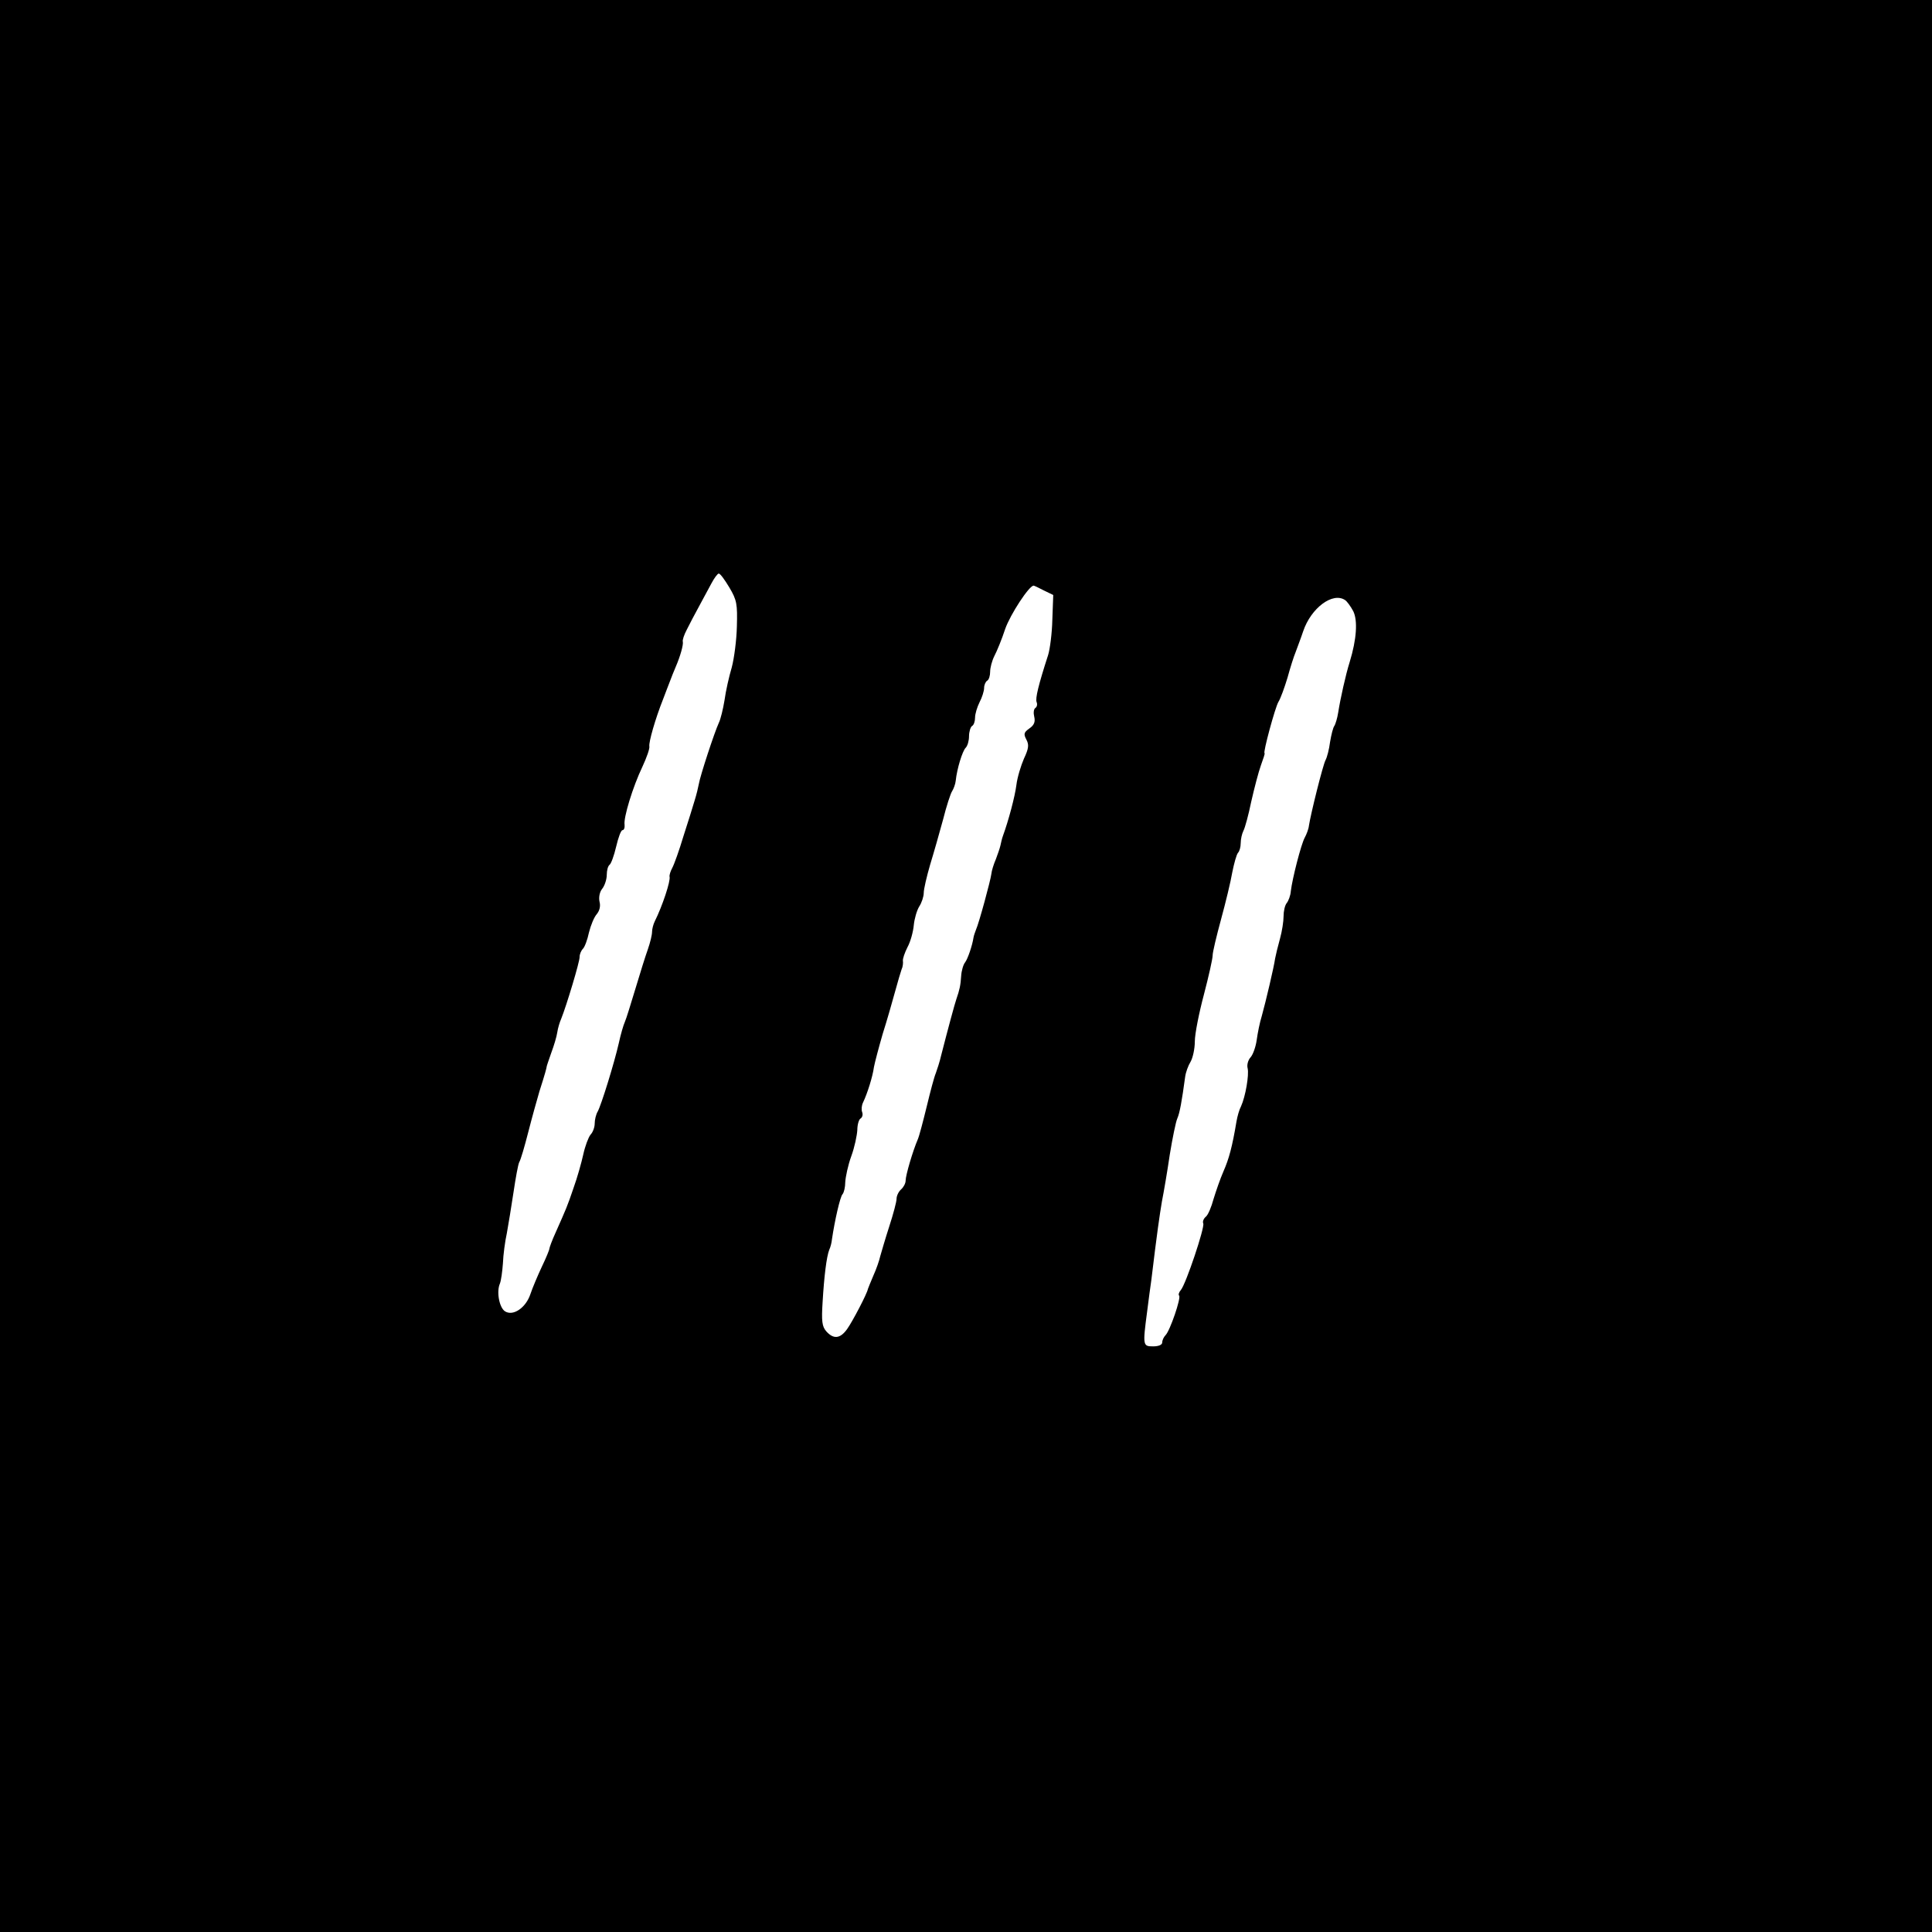
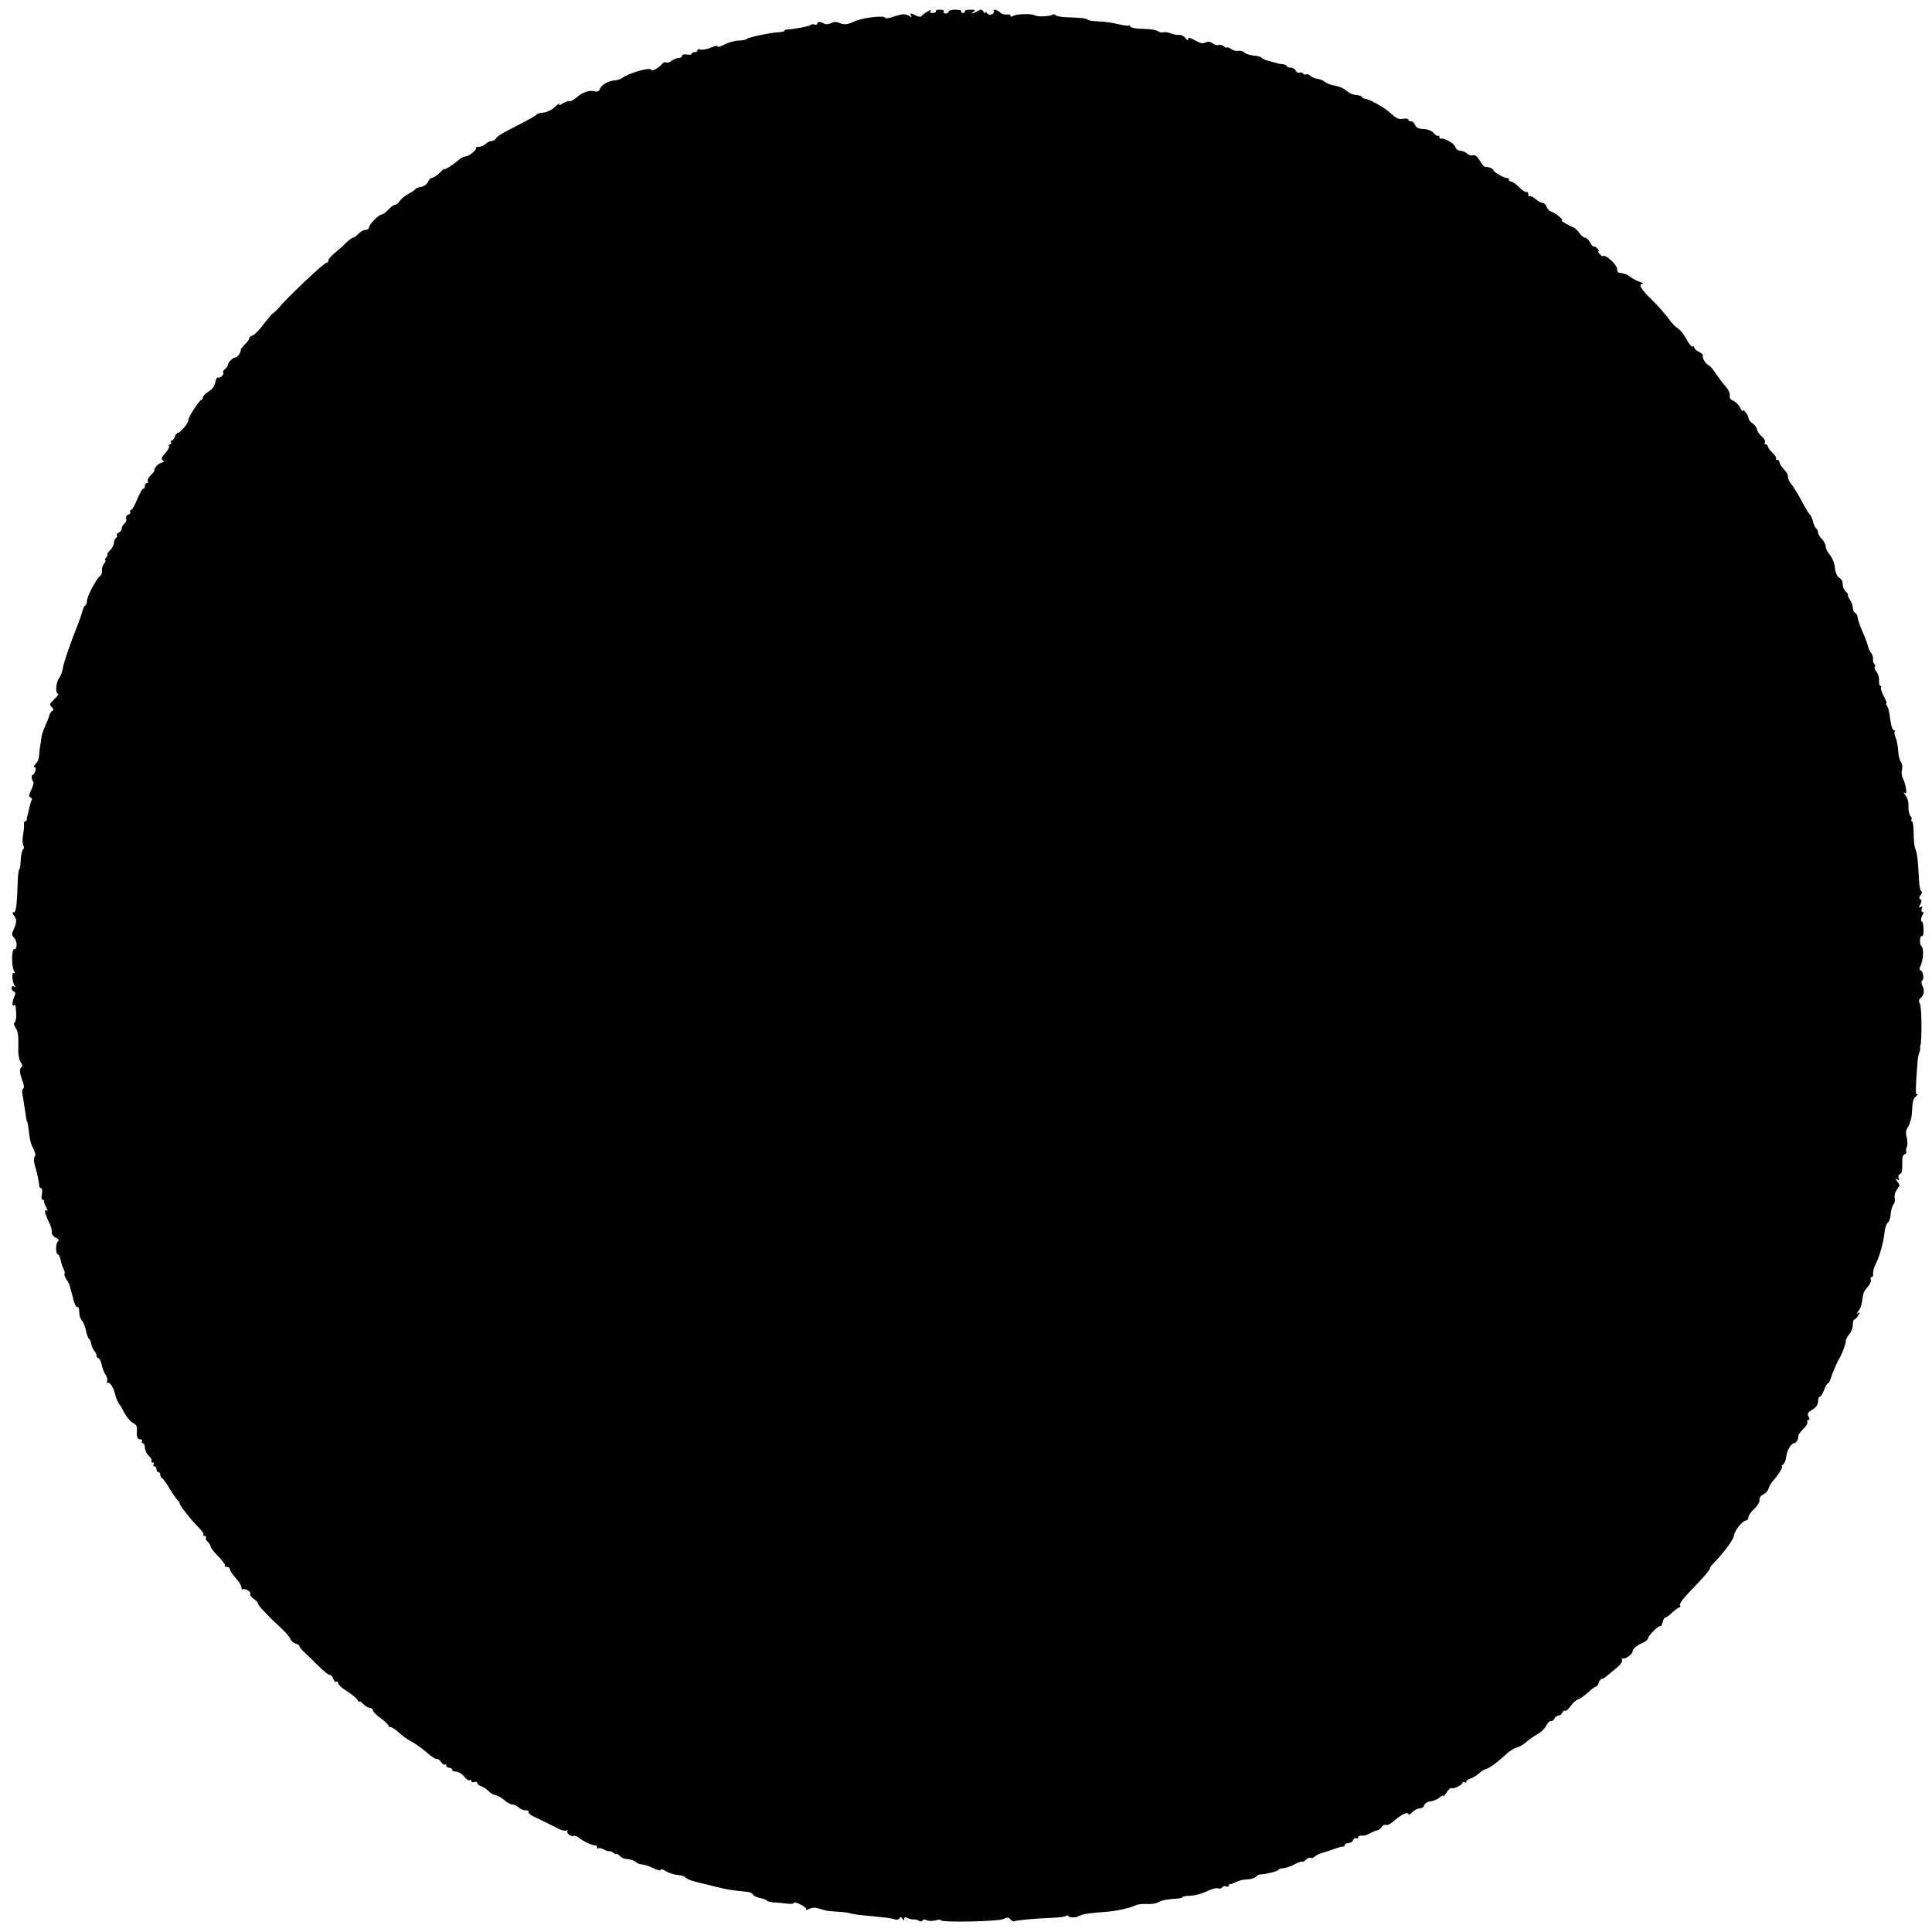
- <svg xmlns="http://www.w3.org/2000/svg" version="1.0" width="640pt" height="640pt" viewBox="0 0 640 640" preserveAspectRatio="xMidYMid meet">
-   <g transform="translate(0,640) scale(0.1,-0.1)" fill="#000000" stroke="none">
-     <path d="M0 3200 l0 -3200 3200 0 3200 0 0 3200 0 3200 -3200 0 -3200 0 0 -3200z m2416 1254 c25 -42 27 -55 25 -129 -1 -45 -9 -106 -17 -136 -9 -30 -20 -79 -24 -109 -5 -30 -13 -63 -19 -75 -14 -30 -62 -176 -66 -202 -2 -11 -8 -36 -14 -55 -5 -18 -22 -71 -37 -118 -14 -47 -31 -94 -37 -105 -6 -11 -10 -24 -9 -29 4 -14 -24 -98 -49 -148 -5 -10 -9 -26 -9 -35 0 -10 -6 -35 -14 -58 -8 -22 -26 -80 -41 -130 -15 -49 -30 -99 -35 -110 -5 -11 -14 -42 -20 -70 -15 -66 -58 -205 -70 -227 -6 -10 -10 -28 -10 -40 0 -12 -6 -29 -14 -37 -7 -9 -18 -38 -24 -66 -6 -27 -20 -77 -32 -110 -21 -62 -24 -68 -59 -147 -12 -26 -21 -51 -21 -54 0 -4 -11 -31 -25 -60 -14 -30 -31 -70 -38 -91 -15 -45 -57 -74 -84 -57 -19 12 -29 65 -17 92 4 10 8 40 10 67 1 28 7 73 13 100 5 28 15 88 22 135 7 47 15 92 19 100 5 8 18 53 30 100 12 47 29 108 37 135 19 59 24 79 24 82 0 2 7 22 15 45 9 24 18 54 20 68 2 14 8 34 13 45 17 42 62 191 61 205 0 9 5 21 11 27 6 6 15 30 20 54 6 24 17 51 26 61 9 11 13 26 9 41 -3 14 0 32 9 43 8 10 15 31 15 46 0 15 4 29 9 33 5 3 15 30 22 60 7 30 16 55 21 55 5 0 8 8 7 18 -4 23 27 125 59 192 14 30 25 61 23 68 -2 14 19 89 46 157 8 22 19 49 23 60 4 11 12 31 18 45 16 37 26 74 24 84 -2 5 4 23 13 40 16 31 18 36 48 91 9 17 24 45 34 63 9 17 20 32 24 32 5 0 20 -21 35 -46z m1042 -10 l31 -15 -3 -82 c-1 -45 -8 -98 -14 -117 -32 -99 -43 -144 -38 -156 3 -7 1 -16 -4 -19 -6 -4 -7 -17 -4 -29 4 -17 0 -28 -16 -39 -18 -13 -20 -18 -10 -37 9 -17 8 -29 -8 -63 -10 -23 -22 -62 -25 -87 -5 -39 -26 -118 -45 -170 -3 -8 -6 -22 -8 -31 -2 -9 -9 -29 -15 -45 -7 -16 -14 -38 -15 -49 -3 -23 -41 -163 -51 -185 -3 -8 -7 -19 -8 -25 -4 -27 -19 -71 -28 -83 -6 -7 -12 -28 -13 -45 -2 -31 -5 -45 -16 -77 -5 -14 -28 -99 -50 -185 -5 -22 -14 -49 -18 -60 -5 -11 -18 -60 -30 -110 -12 -49 -25 -99 -30 -110 -16 -37 -40 -118 -40 -136 0 -9 -7 -22 -15 -29 -8 -7 -15 -21 -15 -31 0 -10 -11 -51 -24 -91 -13 -40 -26 -85 -30 -99 -3 -14 -13 -43 -23 -65 -9 -21 -17 -41 -18 -44 -2 -14 -51 -108 -69 -133 -23 -32 -45 -34 -69 -7 -14 16 -16 34 -12 97 5 85 13 150 22 173 4 8 8 24 9 35 9 61 27 141 35 149 5 6 9 24 9 40 1 17 9 56 20 86 11 30 19 69 20 87 0 17 5 35 11 38 6 4 8 13 5 21 -3 8 -2 22 3 32 14 29 32 86 36 117 3 16 16 65 29 110 14 44 32 107 41 140 9 33 19 67 22 75 4 8 5 21 4 27 -1 7 6 27 15 45 10 18 19 51 21 73 2 21 10 49 18 62 8 12 15 33 15 45 0 13 10 55 21 93 12 39 31 106 43 150 11 44 25 87 30 94 5 8 11 24 12 35 4 39 22 98 33 109 6 6 11 23 11 38 0 15 5 31 10 34 6 3 10 16 10 28 0 12 7 35 15 51 8 15 15 37 15 47 0 10 5 21 10 24 6 3 10 17 10 30 0 13 6 36 14 52 8 15 25 56 36 90 17 48 79 143 94 143 2 0 17 -7 34 -16z m998 -32 c6 -4 18 -20 27 -37 15 -31 11 -93 -12 -168 -13 -41 -31 -122 -38 -167 -3 -19 -9 -39 -13 -45 -4 -5 -10 -29 -14 -53 -3 -24 -10 -51 -15 -60 -9 -17 -49 -178 -55 -217 -1 -11 -8 -29 -14 -40 -12 -22 -41 -135 -46 -177 -1 -15 -8 -33 -14 -40 -6 -8 -10 -27 -10 -43 0 -17 -5 -50 -12 -75 -7 -25 -14 -54 -16 -65 -4 -29 -31 -143 -44 -190 -7 -22 -14 -58 -17 -80 -3 -22 -12 -48 -20 -57 -9 -10 -13 -26 -10 -37 5 -22 -7 -93 -22 -126 -6 -11 -12 -33 -15 -50 -14 -84 -25 -124 -43 -165 -11 -25 -25 -66 -33 -92 -7 -26 -18 -53 -26 -59 -7 -6 -11 -16 -8 -22 5 -14 -57 -199 -74 -220 -7 -8 -9 -16 -6 -19 7 -7 -30 -116 -45 -131 -6 -6 -11 -17 -11 -24 0 -8 -12 -13 -30 -13 -34 0 -35 2 -20 115 5 39 11 86 14 105 19 158 27 212 35 260 6 30 18 100 26 155 9 55 20 109 25 120 8 18 15 57 26 138 2 15 10 37 18 50 7 12 14 42 14 67 0 25 14 95 30 155 16 61 29 119 29 130 0 11 13 65 28 120 15 55 32 125 37 155 6 30 14 59 19 65 5 5 9 19 9 32 0 13 4 31 9 41 5 9 17 53 26 97 10 44 24 98 32 120 8 22 14 40 12 40 -6 0 35 152 46 170 7 11 20 47 30 80 9 33 21 71 27 85 5 14 17 45 25 69 26 77 98 131 139 103z" />
+ <svg xmlns="http://www.w3.org/2000/svg" version="1.0" width="1000pt" height="1000pt" viewBox="0 0 1000 1000" preserveAspectRatio="xMidYMid meet">
+   <g transform="translate(0,1000) scale(0.1,-0.1)" fill="#000000" stroke="none">
+     <path d="M4795 9937 c-11 -7 -23 -16 -26 -21 -4 -4 -16 -3 -27 3 -27 14 -35 14 -26 -1 5 -7 3 -8 -7 -2 -23 14 -38 13 -82 -2 -23 -8 -43 -11 -45 -6 -4 14 -114 1 -158 -18 -40 -19 -54 -20 -86 -6 -9 4 -26 2 -37 -4 -12 -6 -27 -7 -34 -3 -19 12 -37 12 -37 1 0 -6 -6 -8 -14 -5 -7 3 -17 2 -22 -3 -8 -7 -83 -21 -121 -23 -7 0 -13 -3 -13 -7 0 -3 -15 -6 -32 -7 -45 -3 -155 -26 -164 -35 -4 -5 -23 -8 -41 -8 -19 0 -52 -9 -74 -21 -23 -11 -38 -16 -34 -10 3 7 -12 4 -34 -5 -23 -9 -48 -14 -56 -10 -8 3 -15 1 -15 -4 0 -6 -7 -10 -15 -10 -8 0 -15 -4 -15 -9 0 -4 -11 -6 -25 -3 -15 2 -25 0 -25 -7 0 -6 -8 -11 -17 -11 -10 0 -27 -7 -37 -15 -10 -8 -23 -12 -29 -8 -6 3 -15 -1 -21 -9 -15 -20 -56 -41 -56 -29 0 16 -119 -18 -148 -42 -8 -6 -25 -12 -38 -13 -34 -1 -73 -24 -79 -45 -4 -11 -12 -15 -25 -12 -29 8 -63 -3 -95 -31 -16 -14 -33 -22 -37 -20 -5 3 -20 -2 -35 -11 -17 -12 -23 -13 -18 -4 5 8 -5 2 -22 -14 -17 -16 -43 -28 -61 -30 -18 -1 -32 -5 -32 -8 0 -3 -37 -25 -82 -48 -109 -56 -122 -64 -131 -78 -4 -7 -15 -13 -23 -13 -9 0 -22 -7 -30 -15 -9 -8 -25 -15 -36 -15 -12 0 -18 -3 -15 -6 8 -8 -37 -44 -55 -44 -8 0 -23 -8 -34 -18 -26 -23 -74 -54 -74 -47 0 3 -11 -6 -25 -20 -14 -14 -31 -25 -38 -25 -7 0 -17 -10 -22 -22 -6 -12 -21 -23 -35 -25 -13 -2 -27 -7 -30 -12 -3 -4 -18 -15 -35 -24 -16 -8 -37 -25 -45 -36 -8 -12 -19 -21 -25 -21 -7 0 -22 -11 -35 -25 -13 -14 -28 -25 -34 -25 -15 0 -66 -52 -66 -67 0 -7 -8 -13 -18 -13 -11 0 -27 -9 -37 -20 -10 -11 -22 -20 -27 -20 -5 0 -22 -12 -37 -27 -15 -16 -42 -39 -59 -53 -18 -14 -32 -31 -32 -37 0 -7 -4 -13 -10 -13 -13 0 -195 -172 -246 -232 -12 -14 -26 -27 -30 -29 -5 -2 -27 -28 -49 -56 -21 -29 -47 -56 -57 -59 -10 -3 -18 -10 -18 -15 0 -6 -11 -21 -25 -34 -13 -14 -22 -25 -19 -25 2 0 0 -9 -6 -20 -6 -11 -15 -20 -21 -20 -13 0 -39 -25 -39 -38 0 -5 -7 -15 -15 -22 -9 -7 -13 -15 -10 -18 8 -8 -16 -32 -26 -26 -5 3 -12 -9 -15 -26 -4 -19 -17 -37 -35 -47 -16 -10 -29 -23 -29 -30 0 -7 -4 -13 -8 -13 -10 0 -67 -88 -67 -104 0 -16 -41 -66 -53 -66 -6 0 -14 -9 -17 -20 -3 -11 -11 -20 -16 -20 -6 0 -7 -4 -4 -10 3 -5 1 -10 -5 -10 -6 0 -9 -4 -5 -9 3 -5 -6 -22 -20 -37 -19 -21 -22 -29 -13 -36 10 -6 7 -10 -9 -14 -17 -5 -37 -29 -34 -41 1 -2 -8 -12 -19 -23 -12 -12 -18 -25 -15 -30 4 -6 1 -10 -4 -10 -6 0 -11 -7 -11 -15 0 -8 -4 -15 -9 -15 -5 0 -19 -25 -31 -55 -12 -30 -27 -55 -32 -55 -5 0 -7 -4 -4 -9 3 -5 -1 -12 -10 -15 -9 -3 -14 -13 -11 -20 3 -8 -1 -20 -9 -26 -8 -7 -14 -19 -14 -27 0 -7 -7 -16 -15 -19 -8 -4 -13 -10 -10 -14 3 -5 1 -11 -5 -15 -5 -3 -10 -14 -10 -24 0 -9 -9 -27 -20 -39 -12 -12 -18 -22 -14 -22 3 0 1 -7 -6 -15 -7 -8 -9 -15 -5 -15 4 0 1 -7 -6 -17 -8 -9 -13 -25 -11 -35 2 -11 -3 -25 -12 -31 -19 -16 -66 -105 -66 -128 0 -10 -4 -20 -9 -23 -5 -3 -11 -16 -14 -28 -3 -13 -15 -48 -27 -78 -40 -101 -69 -185 -75 -220 -3 -19 -12 -41 -19 -50 -16 -20 -21 -80 -6 -80 7 0 -1 -12 -18 -28 -25 -24 -27 -29 -15 -41 11 -10 12 -16 3 -21 -6 -4 -12 -13 -14 -21 -1 -8 -11 -32 -21 -54 -10 -22 -20 -51 -21 -65 -2 -14 -5 -38 -8 -55 -2 -16 -4 -38 -5 -47 -1 -9 -8 -24 -17 -32 -8 -9 -11 -16 -6 -16 6 0 8 -9 5 -20 -3 -11 -9 -20 -13 -20 -9 0 -7 -26 2 -36 4 -3 -1 -22 -10 -42 -13 -27 -14 -36 -4 -39 6 -3 10 -9 6 -14 -3 -5 -7 -19 -10 -31 -7 -33 -12 -52 -14 -58 -1 -3 -2 -8 -1 -12 0 -5 -3 -8 -8 -8 -5 0 -8 -8 -7 -17 2 -9 -1 -35 -5 -57 -4 -23 -3 -46 2 -52 5 -6 4 -15 -2 -21 -5 -5 -11 -31 -12 -56 -1 -26 -4 -47 -7 -47 -3 0 -7 -26 -8 -57 -4 -128 -9 -168 -21 -165 -9 2 -8 -4 3 -19 14 -21 13 -35 -6 -76 -8 -17 -7 -25 6 -38 16 -17 16 -62 -1 -58 -13 2 -14 -87 -1 -111 7 -12 7 -16 0 -12 -12 7 -10 -42 2 -63 6 -10 5 -12 -2 -7 -7 4 -12 1 -12 -8 0 -8 5 -16 12 -18 8 -3 9 -11 3 -24 -12 -27 -14 -55 -4 -48 10 6 10 5 13 -46 1 -19 -3 -38 -8 -42 -6 -4 -3 -16 6 -30 11 -16 14 -43 13 -87 -2 -44 2 -72 11 -87 10 -15 12 -24 4 -29 -11 -7 -8 -34 9 -77 6 -16 6 -30 1 -33 -5 -3 -7 -15 -4 -28 2 -12 7 -40 10 -62 11 -72 12 -80 14 -80 2 0 4 -11 6 -25 9 -74 12 -88 27 -116 10 -19 12 -35 7 -40 -6 -6 -6 -23 0 -44 12 -39 22 -89 23 -107 0 -7 5 -13 10 -13 5 0 7 -13 4 -30 -4 -17 -2 -30 3 -30 6 0 9 -3 8 -7 -1 -5 4 -19 11 -32 9 -17 10 -21 1 -16 -14 9 -6 -23 17 -68 7 -15 12 -35 11 -44 -2 -10 7 -22 20 -29 15 -7 20 -14 13 -18 -13 -9 -15 -63 -2 -68 6 -1 12 -15 15 -30 2 -14 9 -35 15 -46 6 -11 8 -22 5 -25 -3 -3 1 -16 10 -29 8 -12 16 -27 17 -33 1 -5 3 -14 5 -20 2 -5 8 -29 14 -53 6 -23 15 -40 20 -37 6 4 10 -8 10 -25 0 -17 6 -38 14 -45 7 -8 17 -31 21 -52 4 -21 11 -40 16 -43 5 -3 10 -16 12 -28 2 -12 9 -28 15 -34 7 -7 12 -18 12 -25 0 -7 4 -13 9 -13 5 0 13 -15 17 -32 3 -18 13 -43 21 -55 8 -12 11 -28 7 -34 -4 -7 -3 -9 3 -6 10 6 31 -25 37 -53 4 -20 18 -54 25 -60 3 -3 15 -23 26 -45 12 -22 31 -44 43 -50 14 -6 22 -18 21 -30 -3 -41 1 -55 17 -55 8 0 12 -4 9 -10 -3 -5 -1 -10 4 -10 6 0 11 -11 11 -23 0 -13 9 -32 20 -42 11 -10 17 -22 14 -26 -3 -5 0 -9 6 -9 6 0 8 -4 5 -10 -3 -5 -1 -10 4 -10 6 0 11 -7 11 -15 0 -8 5 -15 10 -15 6 0 10 -7 10 -15 0 -8 4 -15 8 -15 4 0 23 -26 42 -58 19 -31 38 -58 42 -60 5 -2 8 -8 8 -14 0 -11 63 -90 102 -128 15 -15 25 -30 21 -33 -3 -4 -1 -7 6 -7 7 0 10 -4 7 -9 -3 -5 1 -14 9 -21 8 -7 15 -18 15 -24 0 -7 18 -30 39 -51 22 -22 37 -43 35 -47 -3 -5 2 -8 10 -8 9 0 16 -6 16 -13 0 -7 14 -27 30 -45 17 -18 30 -40 30 -49 0 -9 3 -13 6 -10 9 9 46 -12 39 -23 -3 -5 5 -16 17 -25 13 -8 23 -19 23 -24 0 -5 11 -20 25 -34 14 -14 30 -31 35 -37 6 -6 31 -30 56 -53 25 -23 48 -50 52 -60 4 -11 16 -21 27 -24 11 -3 20 -9 20 -14 0 -4 11 -18 25 -31 41 -39 50 -47 61 -59 38 -38 64 -59 73 -59 5 0 13 -9 16 -20 4 -11 11 -18 16 -15 5 4 9 0 9 -7 0 -7 20 -26 45 -41 25 -16 49 -36 55 -45 5 -10 10 -14 10 -9 0 4 9 -2 20 -13 11 -11 27 -20 35 -20 8 0 15 -6 15 -12 0 -7 18 -26 40 -41 22 -16 40 -33 40 -38 0 -5 6 -9 13 -9 6 0 26 -13 43 -29 17 -16 46 -37 65 -46 19 -10 54 -35 78 -56 24 -21 47 -36 52 -34 4 3 14 -4 22 -15 7 -11 17 -17 20 -13 4 3 7 1 7 -5 0 -7 7 -12 15 -12 8 0 15 -4 15 -10 0 -5 9 -10 21 -10 12 0 30 -11 41 -25 11 -14 24 -23 29 -20 5 4 9 2 9 -4 0 -6 7 -8 15 -5 8 4 15 1 15 -4 0 -6 9 -14 20 -17 12 -4 28 -15 38 -25 9 -10 26 -20 37 -22 11 -1 31 -13 45 -25 14 -13 32 -23 42 -23 9 0 23 -7 32 -15 8 -8 24 -15 36 -15 12 0 19 -4 16 -8 -3 -5 7 -15 22 -22 15 -7 36 -17 47 -23 11 -5 27 -13 35 -17 8 -4 30 -15 48 -24 17 -10 38 -14 45 -10 6 4 9 4 5 0 -10 -11 14 -34 30 -29 7 3 20 -2 30 -10 18 -17 72 -41 85 -39 4 1 7 -3 7 -10 0 -6 3 -8 6 -5 4 3 16 1 28 -5 11 -7 25 -11 30 -10 4 2 14 -3 22 -9 8 -6 14 -8 14 -5 0 4 7 0 16 -8 8 -9 21 -16 27 -17 28 -2 50 -8 60 -18 6 -6 19 -11 29 -11 11 0 37 -9 58 -19 22 -11 40 -15 40 -9 0 6 12 3 26 -7 15 -9 42 -18 61 -20 19 -1 38 -7 42 -13 3 -6 27 -16 51 -22 25 -6 53 -13 63 -15 9 -3 25 -7 35 -9 9 -2 28 -7 42 -10 14 -4 45 -9 70 -12 25 -2 53 -6 63 -7 10 -1 21 -7 25 -14 4 -6 20 -14 36 -17 16 -3 32 -9 35 -13 3 -4 20 -9 36 -10 17 0 47 -4 68 -6 20 -3 37 -1 37 4 0 5 15 1 34 -9 19 -9 32 -21 29 -25 -3 -5 4 -4 16 3 13 6 31 8 44 3 12 -4 27 -8 32 -9 6 -1 12 -3 15 -4 3 -1 28 -3 55 -5 28 -1 57 -5 65 -8 8 -3 40 -8 70 -11 30 -3 75 -7 100 -10 25 -2 52 -7 61 -11 10 -3 20 -1 24 5 6 9 10 9 16 -1 7 -11 9 -11 9 -1 0 9 6 10 18 4 9 -4 24 -8 32 -7 8 1 20 -3 27 -7 6 -5 14 -5 18 2 4 6 12 7 22 1 9 -5 29 -5 45 -1 15 5 28 5 28 1 0 -13 302 -7 326 7 18 9 24 9 34 -3 7 -8 16 -12 21 -9 9 5 107 14 204 18 28 1 56 5 63 9 6 5 12 4 12 -1 0 -7 39 -9 48 -2 1 2 7 4 12 5 6 1 11 4 13 5 3 3 57 10 117 14 53 3 129 20 160 35 8 4 33 7 55 6 22 -2 49 2 60 9 20 11 49 16 98 19 15 1 27 4 27 7 0 3 12 6 28 7 37 1 69 9 110 29 18 8 40 13 47 10 8 -3 17 -1 21 5 3 6 12 8 20 5 8 -3 14 -1 14 4 0 6 3 9 8 8 4 -1 17 4 30 11 13 7 38 13 55 13 18 0 39 6 47 14 8 7 18 13 23 12 25 0 88 15 93 23 3 5 14 9 25 9 11 0 38 9 59 20 22 11 40 17 40 14 0 -4 8 0 18 9 10 10 22 14 25 11 4 -4 14 -1 23 7 9 7 21 14 28 15 6 2 27 8 46 15 61 21 65 22 73 21 4 -1 7 2 7 8 0 5 9 10 19 10 10 0 22 7 25 16 3 8 10 12 16 9 5 -3 10 -1 10 5 0 6 8 10 18 9 9 -2 28 3 42 11 14 8 31 15 39 16 8 2 18 10 23 18 5 8 15 13 22 10 7 -3 28 8 46 25 34 30 70 46 70 30 0 -5 9 0 20 11 11 11 29 20 39 20 11 0 21 7 23 16 2 10 15 18 32 20 15 2 37 11 47 20 10 9 19 13 19 8 0 -5 8 3 18 19 10 15 21 25 24 22 7 -8 58 16 58 27 0 5 5 6 10 3 6 -3 10 -2 10 4 0 5 10 13 23 16 12 4 32 16 43 27 12 11 28 20 36 22 15 2 61 36 109 81 15 13 38 27 51 30 14 4 36 17 50 30 13 12 39 30 56 39 17 9 37 28 45 43 7 16 19 27 25 25 7 -1 15 5 18 13 4 8 13 15 20 15 8 0 17 7 20 15 4 8 10 13 14 10 5 -3 18 8 29 24 12 17 30 33 41 36 10 3 33 19 51 36 17 16 35 29 39 29 5 0 12 9 15 20 3 11 11 20 16 20 6 0 16 6 23 13 7 6 30 25 50 41 22 17 35 35 32 43 -3 8 -2 12 2 9 11 -7 52 22 52 35 0 14 20 32 53 46 15 7 27 17 27 22 0 14 57 71 64 64 3 -3 8 6 12 20 3 15 9 25 13 24 3 -1 20 10 36 26 16 15 33 27 38 27 4 0 6 4 3 9 -7 10 13 35 97 122 31 33 57 64 57 70 0 5 12 22 28 37 47 49 96 115 97 134 2 24 45 78 62 78 7 0 13 7 13 17 0 9 13 28 29 42 16 15 29 35 28 46 -1 12 7 24 20 30 12 5 24 19 27 30 3 11 13 29 23 40 27 30 55 75 46 75 -5 0 -2 4 6 9 7 5 14 22 16 38 3 34 25 73 42 73 11 0 25 28 21 40 -1 3 10 17 25 33 16 15 25 32 22 37 -3 6 -1 10 5 10 7 0 8 6 1 18 -8 15 -4 22 20 36 19 11 29 25 29 42 0 13 4 24 9 24 5 0 15 16 22 35 7 19 16 35 20 35 4 0 10 10 14 23 8 25 7 22 24 62 7 17 17 37 22 45 15 25 33 74 33 90 1 8 9 24 18 34 10 11 18 32 18 48 0 15 3 28 8 28 4 0 13 9 20 21 11 17 11 20 0 13 -10 -6 -9 -3 1 10 8 9 16 29 18 44 3 15 5 34 7 43 1 8 12 26 23 38 12 13 19 29 16 37 -3 8 -1 14 5 14 6 0 9 8 7 18 -1 9 4 30 12 46 21 41 42 115 47 165 2 24 10 47 17 52 7 4 14 24 15 44 2 20 8 43 14 50 7 8 10 24 7 34 -3 11 1 28 8 38 7 10 14 21 16 24 2 3 -3 14 -11 24 -12 15 -12 17 -1 10 11 -6 13 -4 8 8 -3 8 0 18 8 21 9 3 12 20 11 50 -1 31 2 47 12 51 7 3 11 8 9 12 -3 5 -1 17 3 28 4 11 3 33 -1 49 -7 22 -4 37 8 55 9 15 18 46 19 71 3 61 6 73 24 88 8 8 10 11 4 8 -10 -5 -10 19 0 154 1 25 6 52 10 61 4 9 6 20 5 25 -1 5 0 11 1 14 8 20 7 197 -2 213 -8 16 -7 23 3 31 18 15 22 41 9 65 -6 12 -6 22 -1 26 12 7 5 49 -9 53 -6 2 -6 10 0 21 15 29 19 92 5 104 -12 11 -8 60 5 52 4 -2 7 14 6 35 0 22 -4 40 -8 40 -8 0 -5 21 5 38 5 6 4 12 -2 12 -6 0 -7 7 -4 17 5 11 3 14 -6 8 -10 -6 -11 -3 -2 13 8 14 8 23 1 27 -8 5 -7 12 1 22 8 9 9 17 3 21 -5 4 -10 27 -11 52 -5 106 -10 146 -19 165 -5 11 -9 48 -9 82 0 35 -4 63 -9 63 -5 0 -6 3 -3 7 4 3 2 12 -5 20 -6 8 -11 30 -10 50 1 22 -5 45 -16 57 -9 11 -11 16 -4 12 9 -6 11 0 7 25 -3 17 -10 41 -16 51 -6 11 -8 31 -4 45 3 14 1 31 -6 39 -6 8 -13 33 -14 56 -1 24 -7 55 -13 69 -6 15 -8 30 -5 33 4 3 2 6 -4 6 -6 0 -14 19 -17 43 -8 59 -11 71 -20 85 -4 6 -5 12 -2 12 4 0 -3 16 -14 37 -10 20 -17 40 -14 45 3 4 1 8 -3 8 -5 0 -8 12 -7 28 1 15 -5 35 -13 44 -8 9 -12 21 -9 27 4 5 2 12 -3 15 -5 4 -8 14 -6 24 1 9 -3 24 -10 32 -7 8 -15 27 -18 41 -4 14 -16 47 -29 75 -12 27 -22 58 -23 68 -1 11 -7 22 -13 24 -7 2 -12 14 -12 26 0 12 -7 32 -16 44 -8 12 -12 22 -9 22 4 0 -1 7 -9 16 -9 8 -17 22 -17 30 -1 8 -2 18 -3 24 0 5 -9 15 -19 22 -10 8 -18 29 -20 52 -2 22 -13 49 -25 63 -12 14 -22 33 -22 44 0 10 -9 28 -20 39 -11 11 -20 26 -20 34 0 8 -4 17 -9 20 -5 3 -12 18 -16 33 -3 16 -12 35 -20 43 -7 8 -27 42 -44 75 -18 33 -40 69 -50 80 -9 11 -17 27 -16 35 0 8 -4 20 -10 27 -5 7 -16 19 -22 27 -7 8 -13 20 -13 26 0 5 -5 10 -12 10 -6 0 -8 3 -5 7 4 3 -5 16 -18 29 -14 13 -25 28 -25 34 0 5 -5 10 -11 10 -5 0 -7 5 -4 11 4 5 -3 19 -16 30 -13 11 -24 27 -25 37 -2 9 -12 23 -23 31 -12 7 -21 20 -21 28 0 15 -30 51 -30 36 0 -4 -6 3 -13 17 -7 14 -23 30 -35 35 -15 6 -21 16 -19 27 3 10 -6 30 -19 45 -14 15 -37 46 -52 68 -15 23 -31 42 -37 44 -15 5 -37 40 -31 50 3 4 -6 13 -19 19 -14 7 -25 16 -25 22 0 6 -4 9 -9 6 -5 -3 -19 14 -32 39 -13 24 -33 49 -44 55 -11 6 -31 26 -44 45 -13 19 -52 64 -87 99 -63 62 -76 85 -51 87 6 0 -1 5 -18 11 -16 6 -37 17 -47 25 -14 13 -33 19 -60 22 -5 1 -8 9 -8 20 0 19 -58 74 -70 66 -4 -3 -13 2 -20 10 -7 8 -9 15 -6 15 4 0 1 6 -6 14 -7 8 -16 12 -19 10 -3 -2 -12 8 -19 21 -7 14 -19 25 -26 25 -8 0 -21 11 -29 24 -9 13 -24 27 -33 30 -26 10 -68 36 -58 36 13 0 -33 38 -55 45 -10 3 -21 15 -24 26 -4 10 -13 19 -21 19 -8 0 -24 9 -36 20 -12 10 -25 17 -30 14 -4 -3 -8 2 -8 11 0 9 -4 14 -9 11 -4 -3 -21 8 -37 24 -16 16 -35 30 -41 30 -7 0 -13 5 -13 10 0 6 -3 9 -7 8 -12 -3 -73 31 -73 41 0 8 -27 19 -43 17 -4 -1 -16 14 -27 32 -14 23 -26 32 -36 28 -9 -3 -22 1 -30 9 -9 8 -25 15 -36 15 -11 0 -22 8 -25 19 -5 18 -58 49 -75 43 -5 -1 -8 3 -8 10 0 6 -3 9 -6 5 -4 -3 -14 3 -23 14 -10 12 -29 20 -52 21 -26 1 -38 7 -45 22 -5 12 -15 20 -22 18 -7 -1 -12 3 -12 8 0 6 -13 8 -28 5 -22 -4 -36 3 -63 28 -32 31 -116 77 -139 77 -5 0 -10 4 -10 8 0 4 -14 9 -30 10 -17 1 -39 11 -50 22 -10 10 -36 22 -57 26 -21 3 -45 12 -53 19 -8 7 -26 15 -40 17 -14 1 -31 9 -38 16 -8 7 -17 10 -22 7 -5 -3 -11 -1 -15 4 -3 6 -12 8 -19 5 -7 -3 -16 2 -19 10 -4 9 -16 16 -27 16 -11 0 -20 4 -20 8 0 4 -8 8 -17 9 -10 1 -25 3 -33 6 -8 2 -28 8 -45 12 -16 4 -32 12 -35 16 -3 5 -21 10 -40 11 -19 2 -41 9 -49 16 -8 8 -22 11 -32 9 -10 -3 -27 2 -38 10 -12 8 -21 11 -21 7 0 -3 -7 -1 -15 6 -8 7 -21 10 -28 7 -7 -3 -21 1 -31 9 -13 9 -24 10 -37 4 -13 -7 -27 -4 -53 11 -27 15 -36 17 -36 7 -1 -9 -5 -7 -14 5 -8 10 -23 18 -33 16 -10 -1 -29 3 -43 8 -14 6 -30 8 -37 6 -7 -3 -18 -1 -25 3 -16 10 -30 13 -95 15 -29 1 -53 7 -53 12 0 6 -3 8 -6 5 -3 -3 -26 0 -52 6 -26 7 -72 14 -102 15 -30 1 -57 5 -60 9 -5 7 -32 10 -113 13 -26 1 -50 6 -53 10 -3 5 -10 6 -16 3 -16 -10 -81 -12 -93 -3 -13 10 -96 7 -112 -4 -8 -5 -13 -4 -13 2 0 5 -9 8 -20 6 -11 -2 -26 3 -34 11 -16 15 -41 20 -32 5 3 -5 -2 -12 -11 -15 -9 -4 -20 -1 -25 6 -4 7 -8 9 -8 3 0 -5 -5 -3 -10 5 -8 12 -13 13 -30 3 -23 -15 -42 -17 -20 -3 11 7 7 10 -18 10 -18 0 -31 -4 -28 -8 3 -5 -1 -9 -9 -9 -8 0 -12 4 -9 9 3 4 -11 8 -30 8 -20 0 -36 -4 -36 -10 0 -5 -7 -10 -16 -10 -8 0 -12 5 -9 10 4 6 -5 10 -20 10 -14 0 -24 -4 -21 -8 2 -4 -4 -9 -15 -9 -11 -1 -17 2 -14 8 8 11 5 11 -20 -4z" />
  </g>
</svg>
